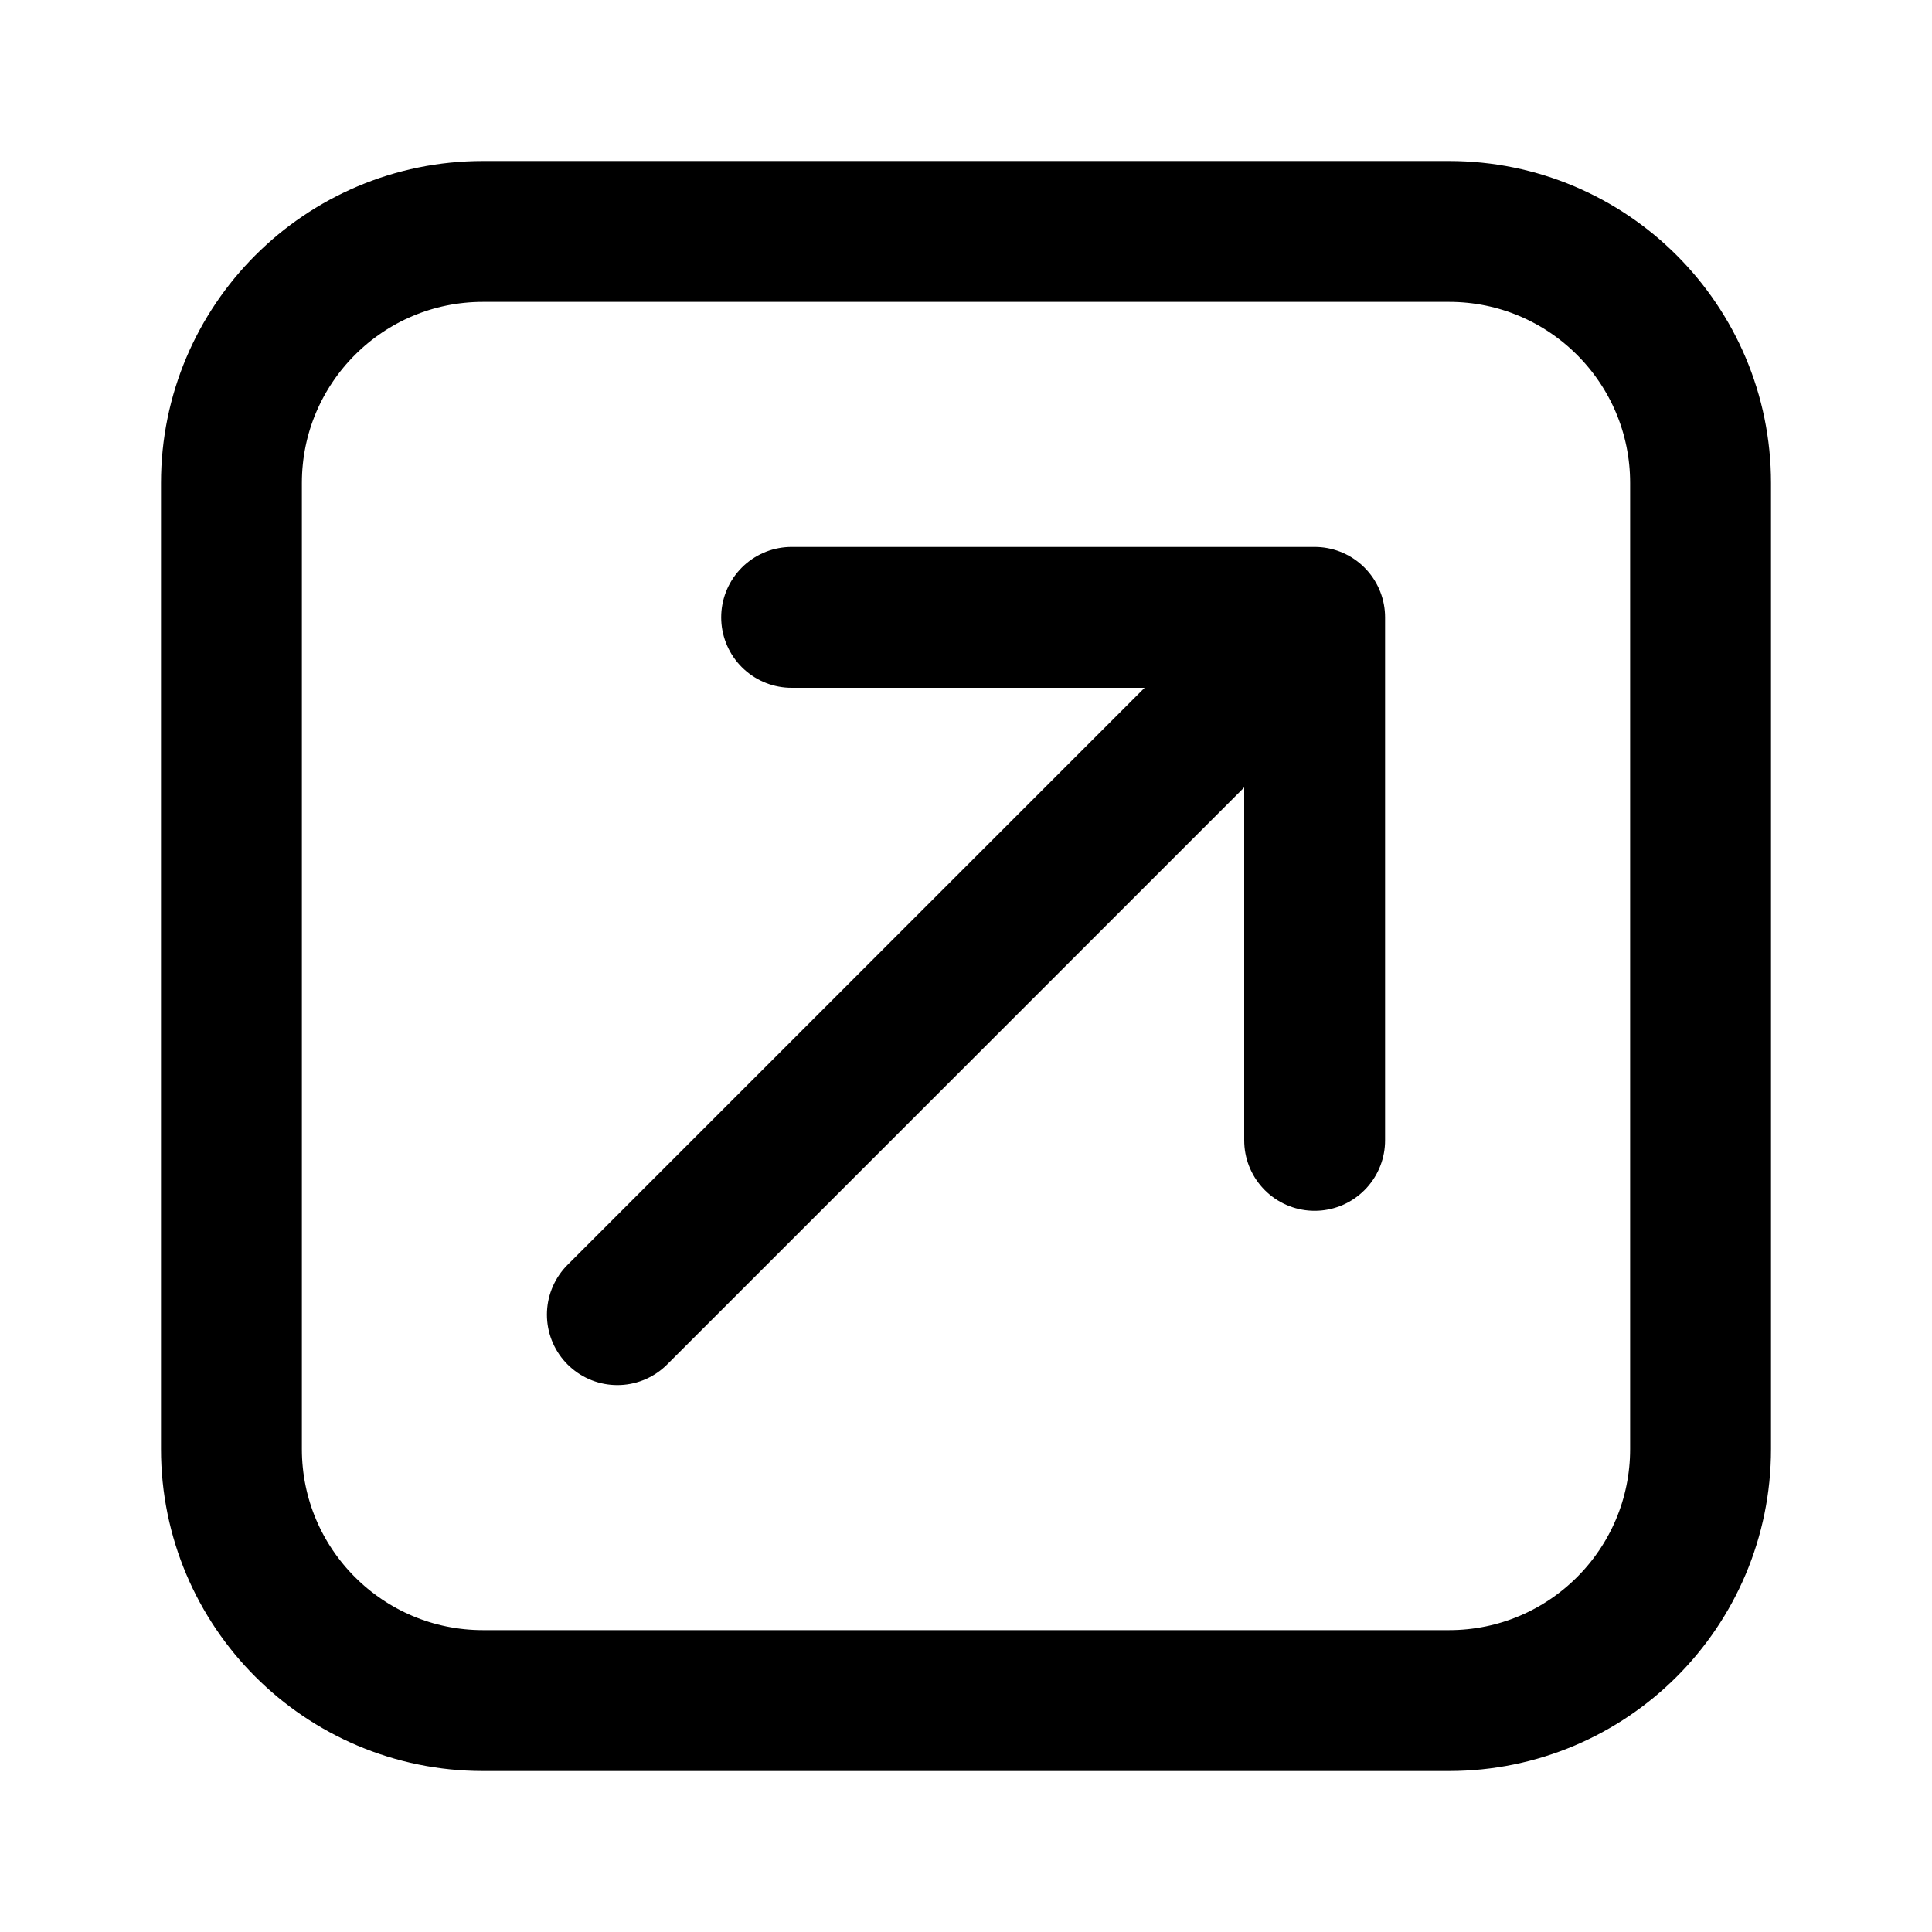
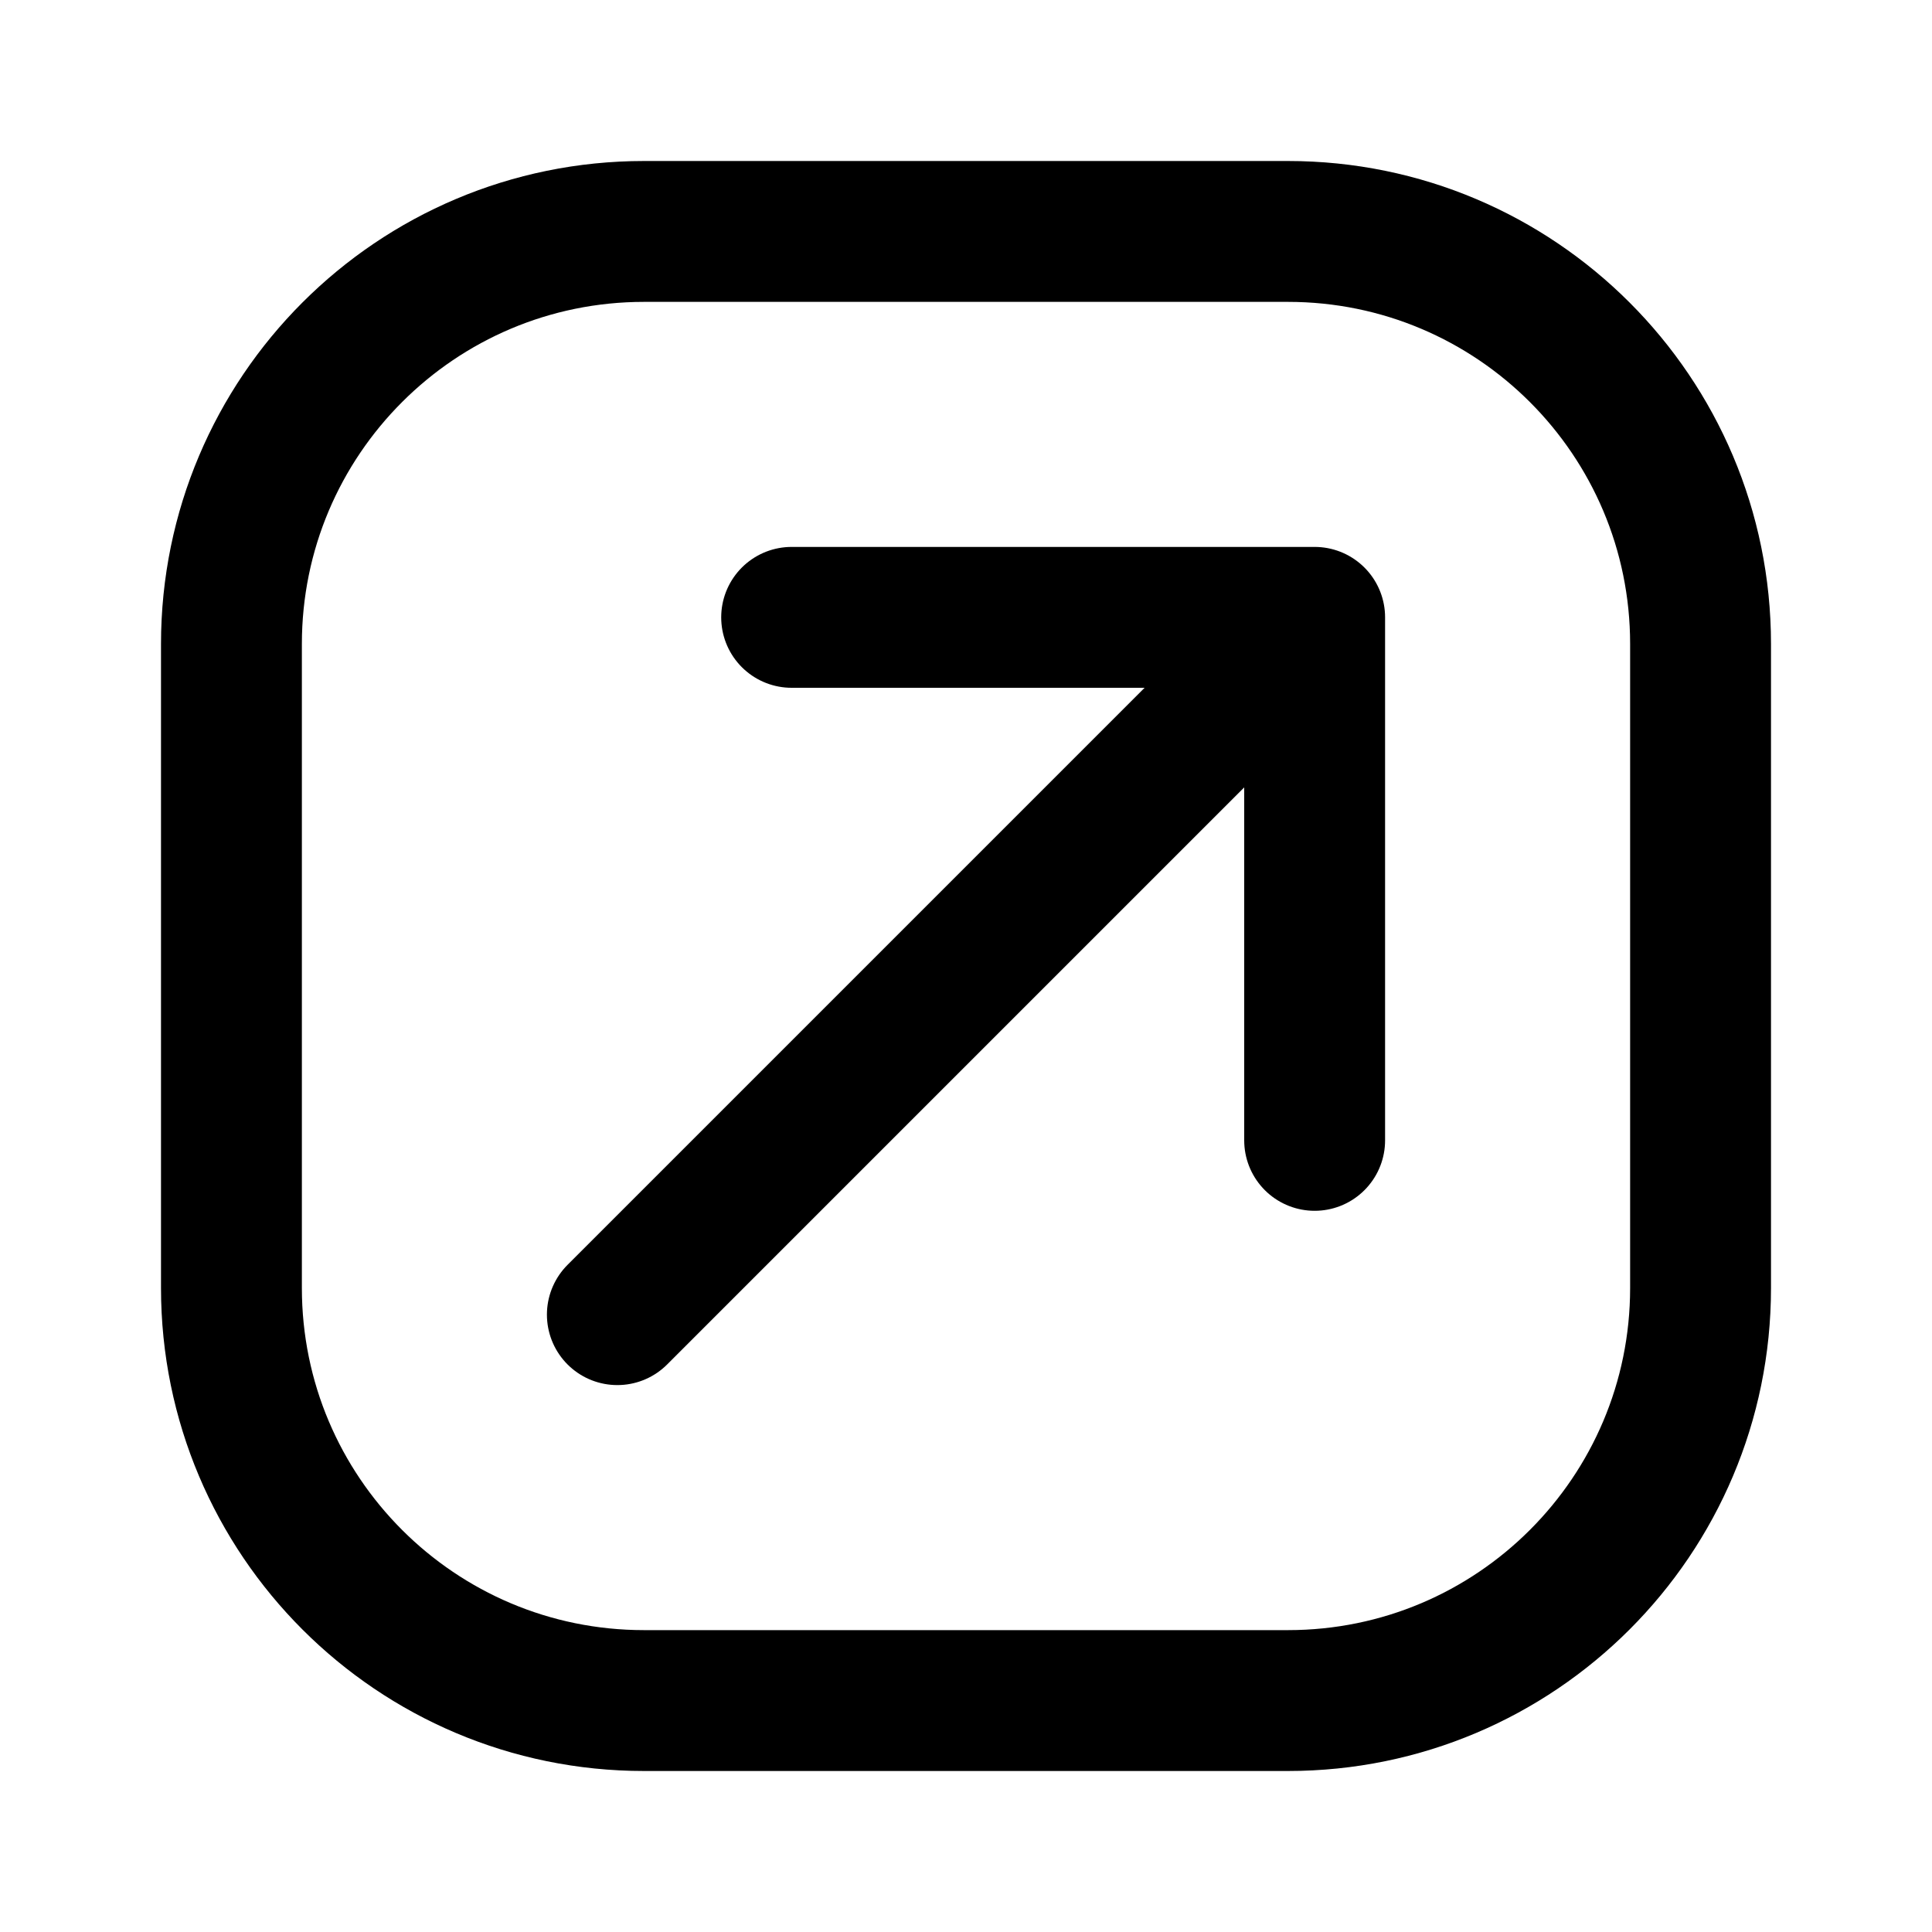
<svg xmlns="http://www.w3.org/2000/svg" viewBox="0 0 24 24" fill="none" stroke="currentColor" stroke-width="1.75" stroke-linecap="round" stroke-linejoin="round">
  <g data-part="body">
-     <path d="M6 2.875 H18 A3.125 3.125 0 0 1 21.125 6 V18 A3.125 3.125 0 0 1 18 21.125 H6 A3.125 3.125 0 0 1 2.875 18 V6 A3.125 3.125 0 0 1 6 2.875 Z" />
+     <path d="M8 2.875 H16 A5.125 5.125 0 0 1 21.125 8 V16 A5.125 5.125 0 0 1 16 21.125 H8 A5.125 5.125 0 0 1 2.875 16 V8 A5.125 5.125 0 0 1 8 2.875 Z" />
    <path d="M7.669 16.331 L16.331 7.669 M9.834 7.669 L16.331 7.669 L16.331 14.166" />
  </g>
</svg>
